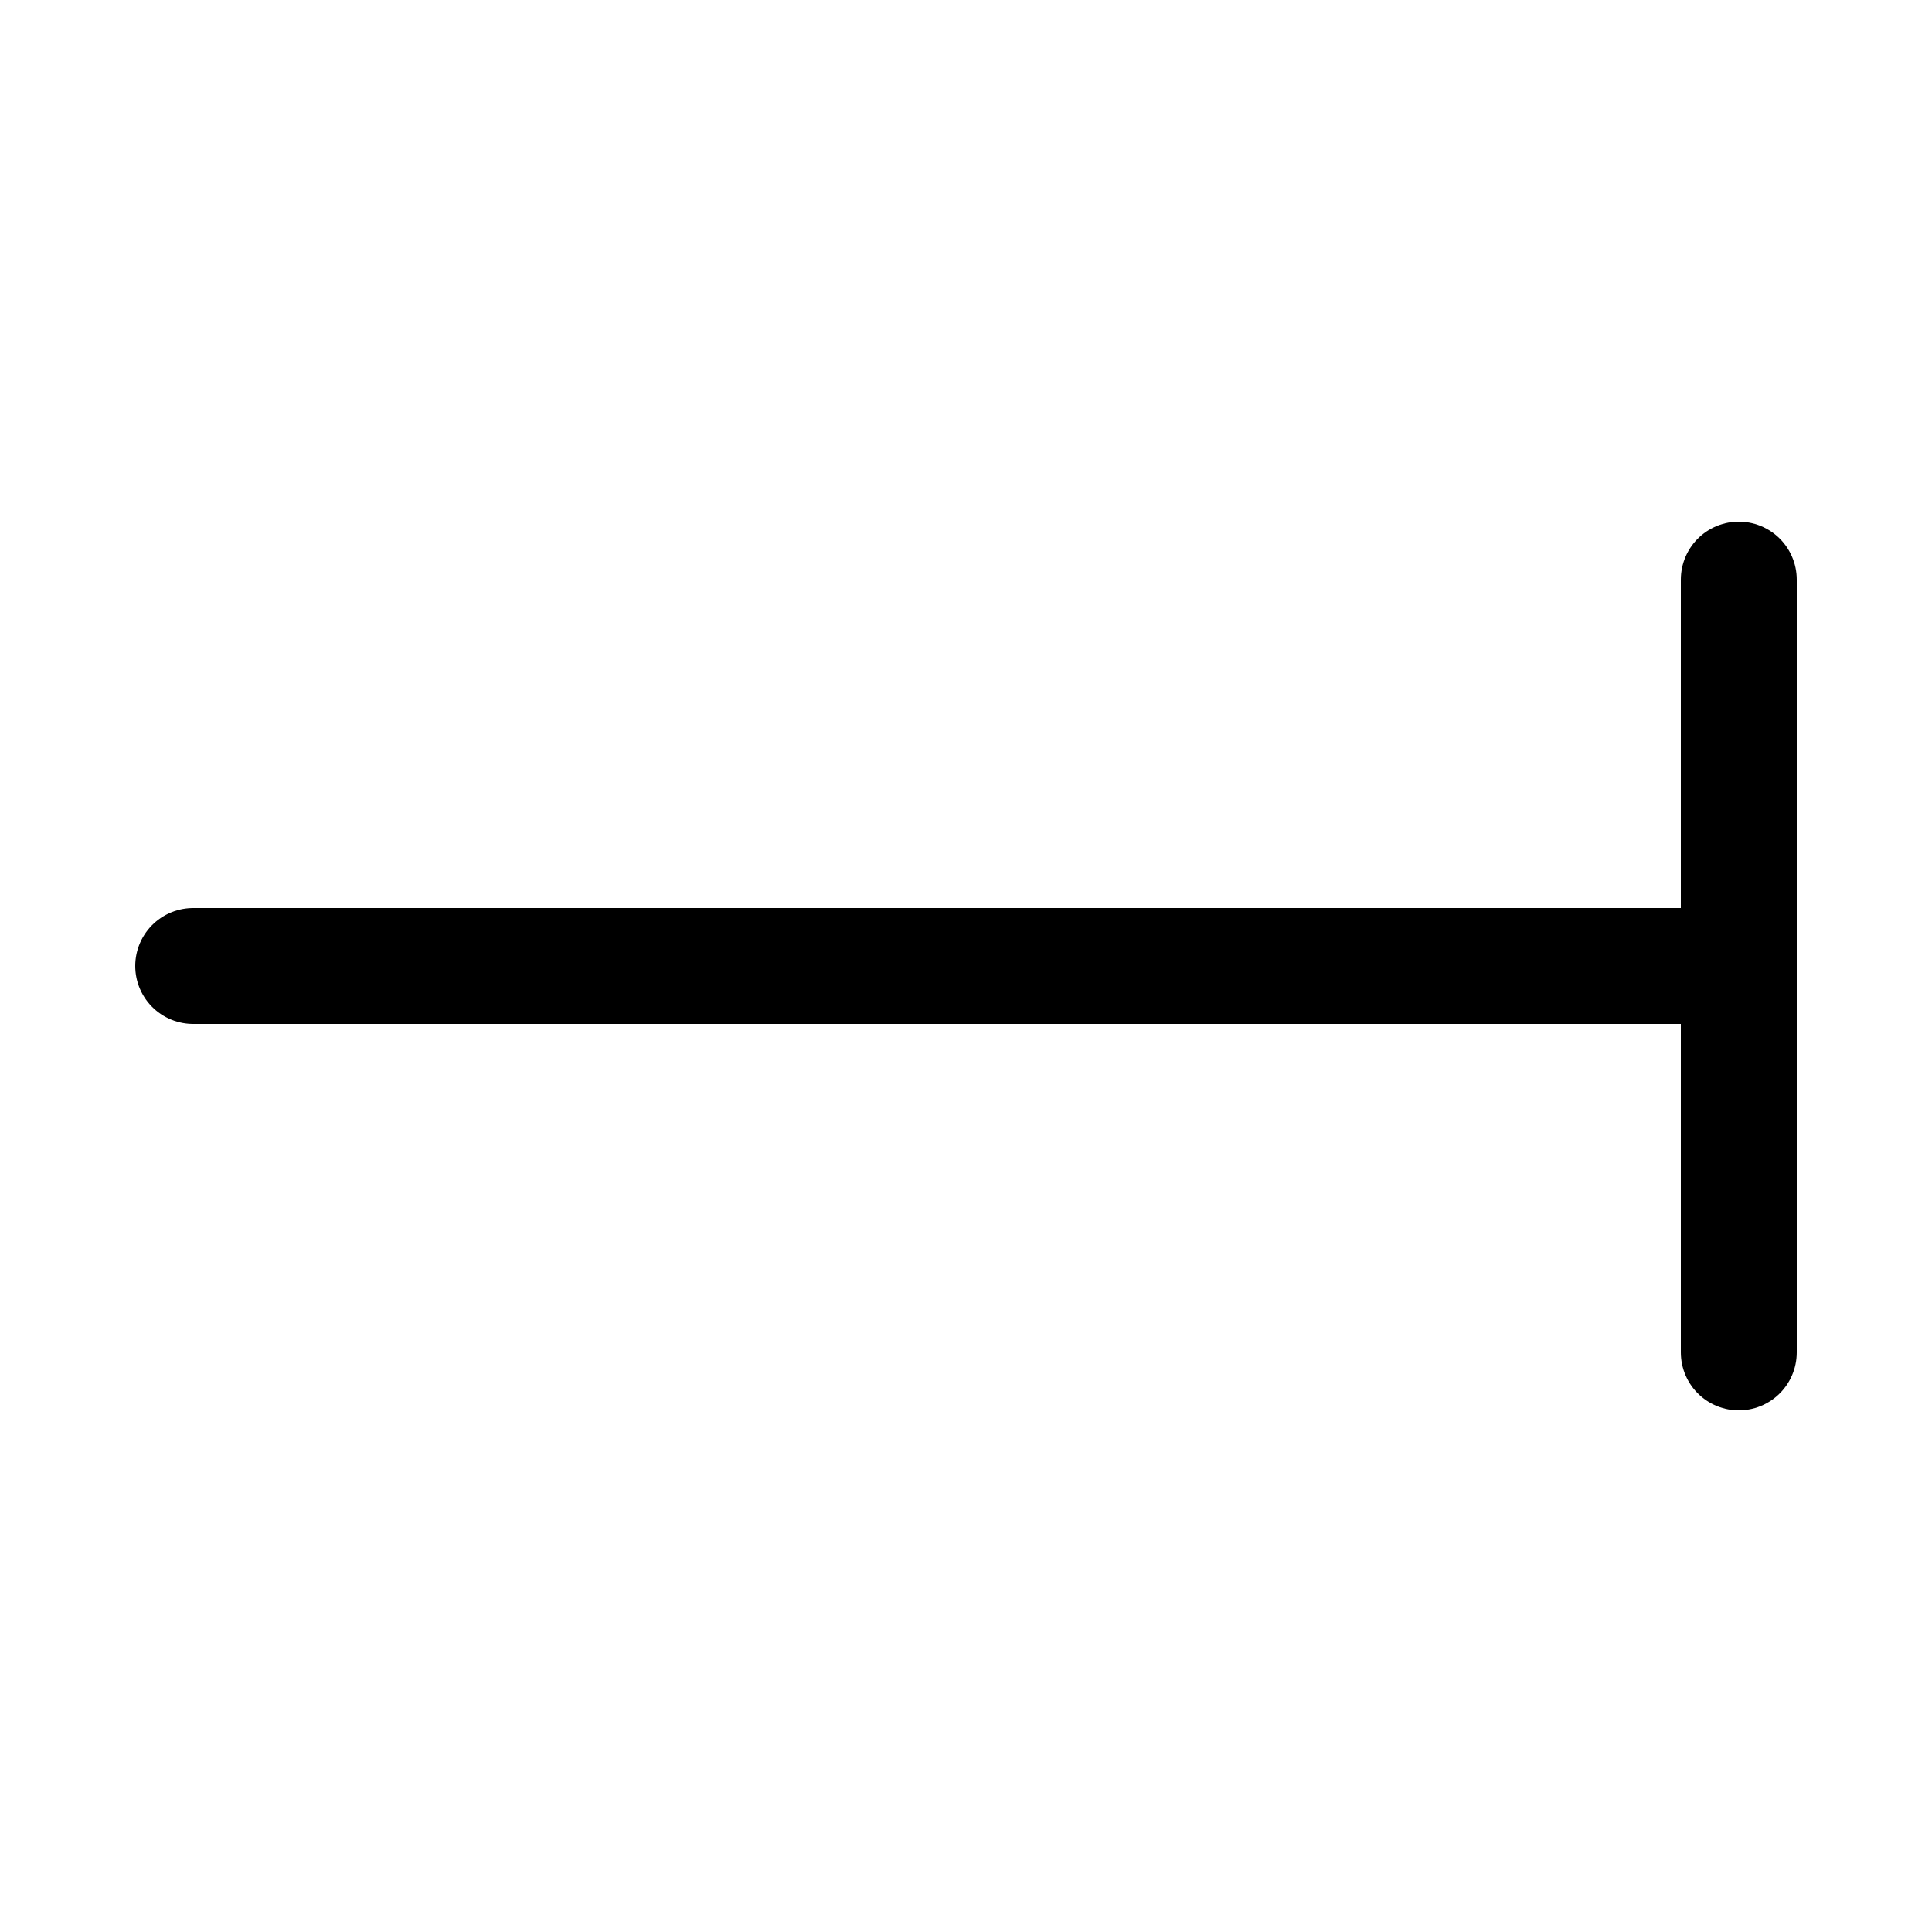
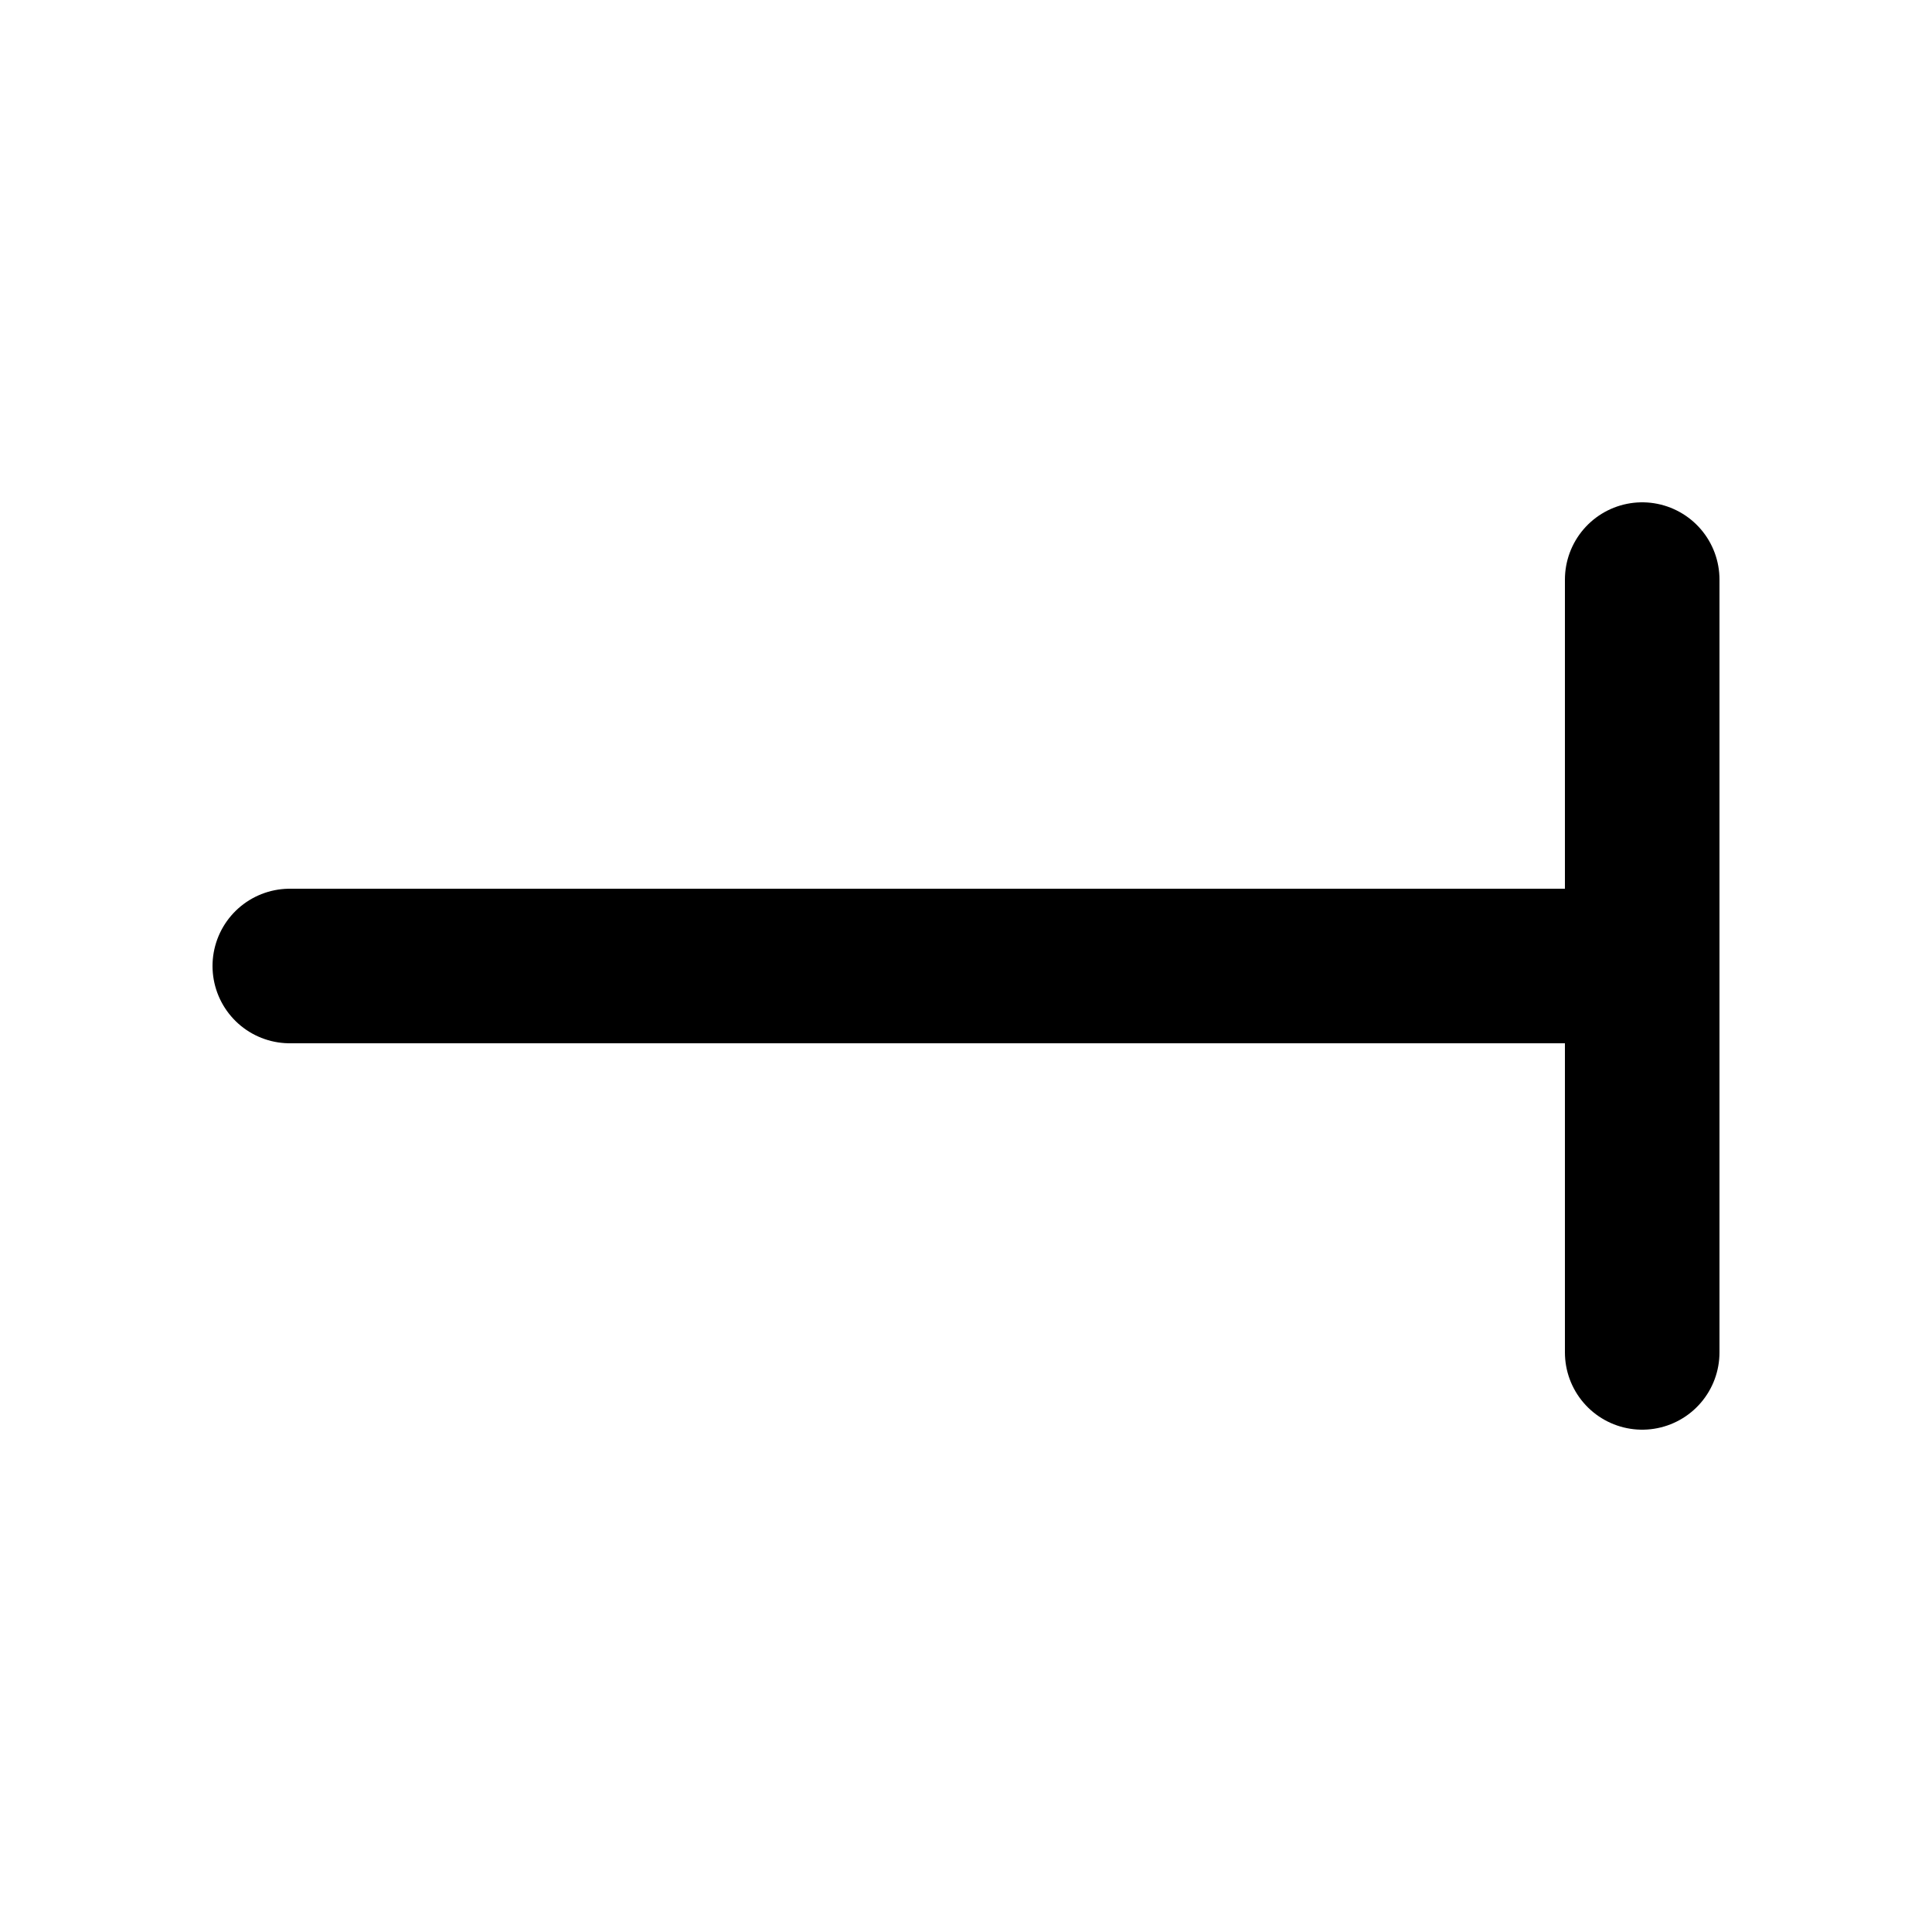
<svg xmlns="http://www.w3.org/2000/svg" width="100" height="100">
-   <g stroke="black" stroke-width="6" stroke-linecap="round" fill="none">
-     <line x1="10" y1="50" x2="90" y2="50" />
-     <line x1="90" y1="30" x2="90" y2="70" />
+   <g stroke="black" stroke-width="8" stroke-linecap="round" fill="none">
+     <line x1="85" y1="50" x2="15" y2="50" />
+     <line x1="85" y1="30" x2="85" y2="70" />
  </g>
</svg>
